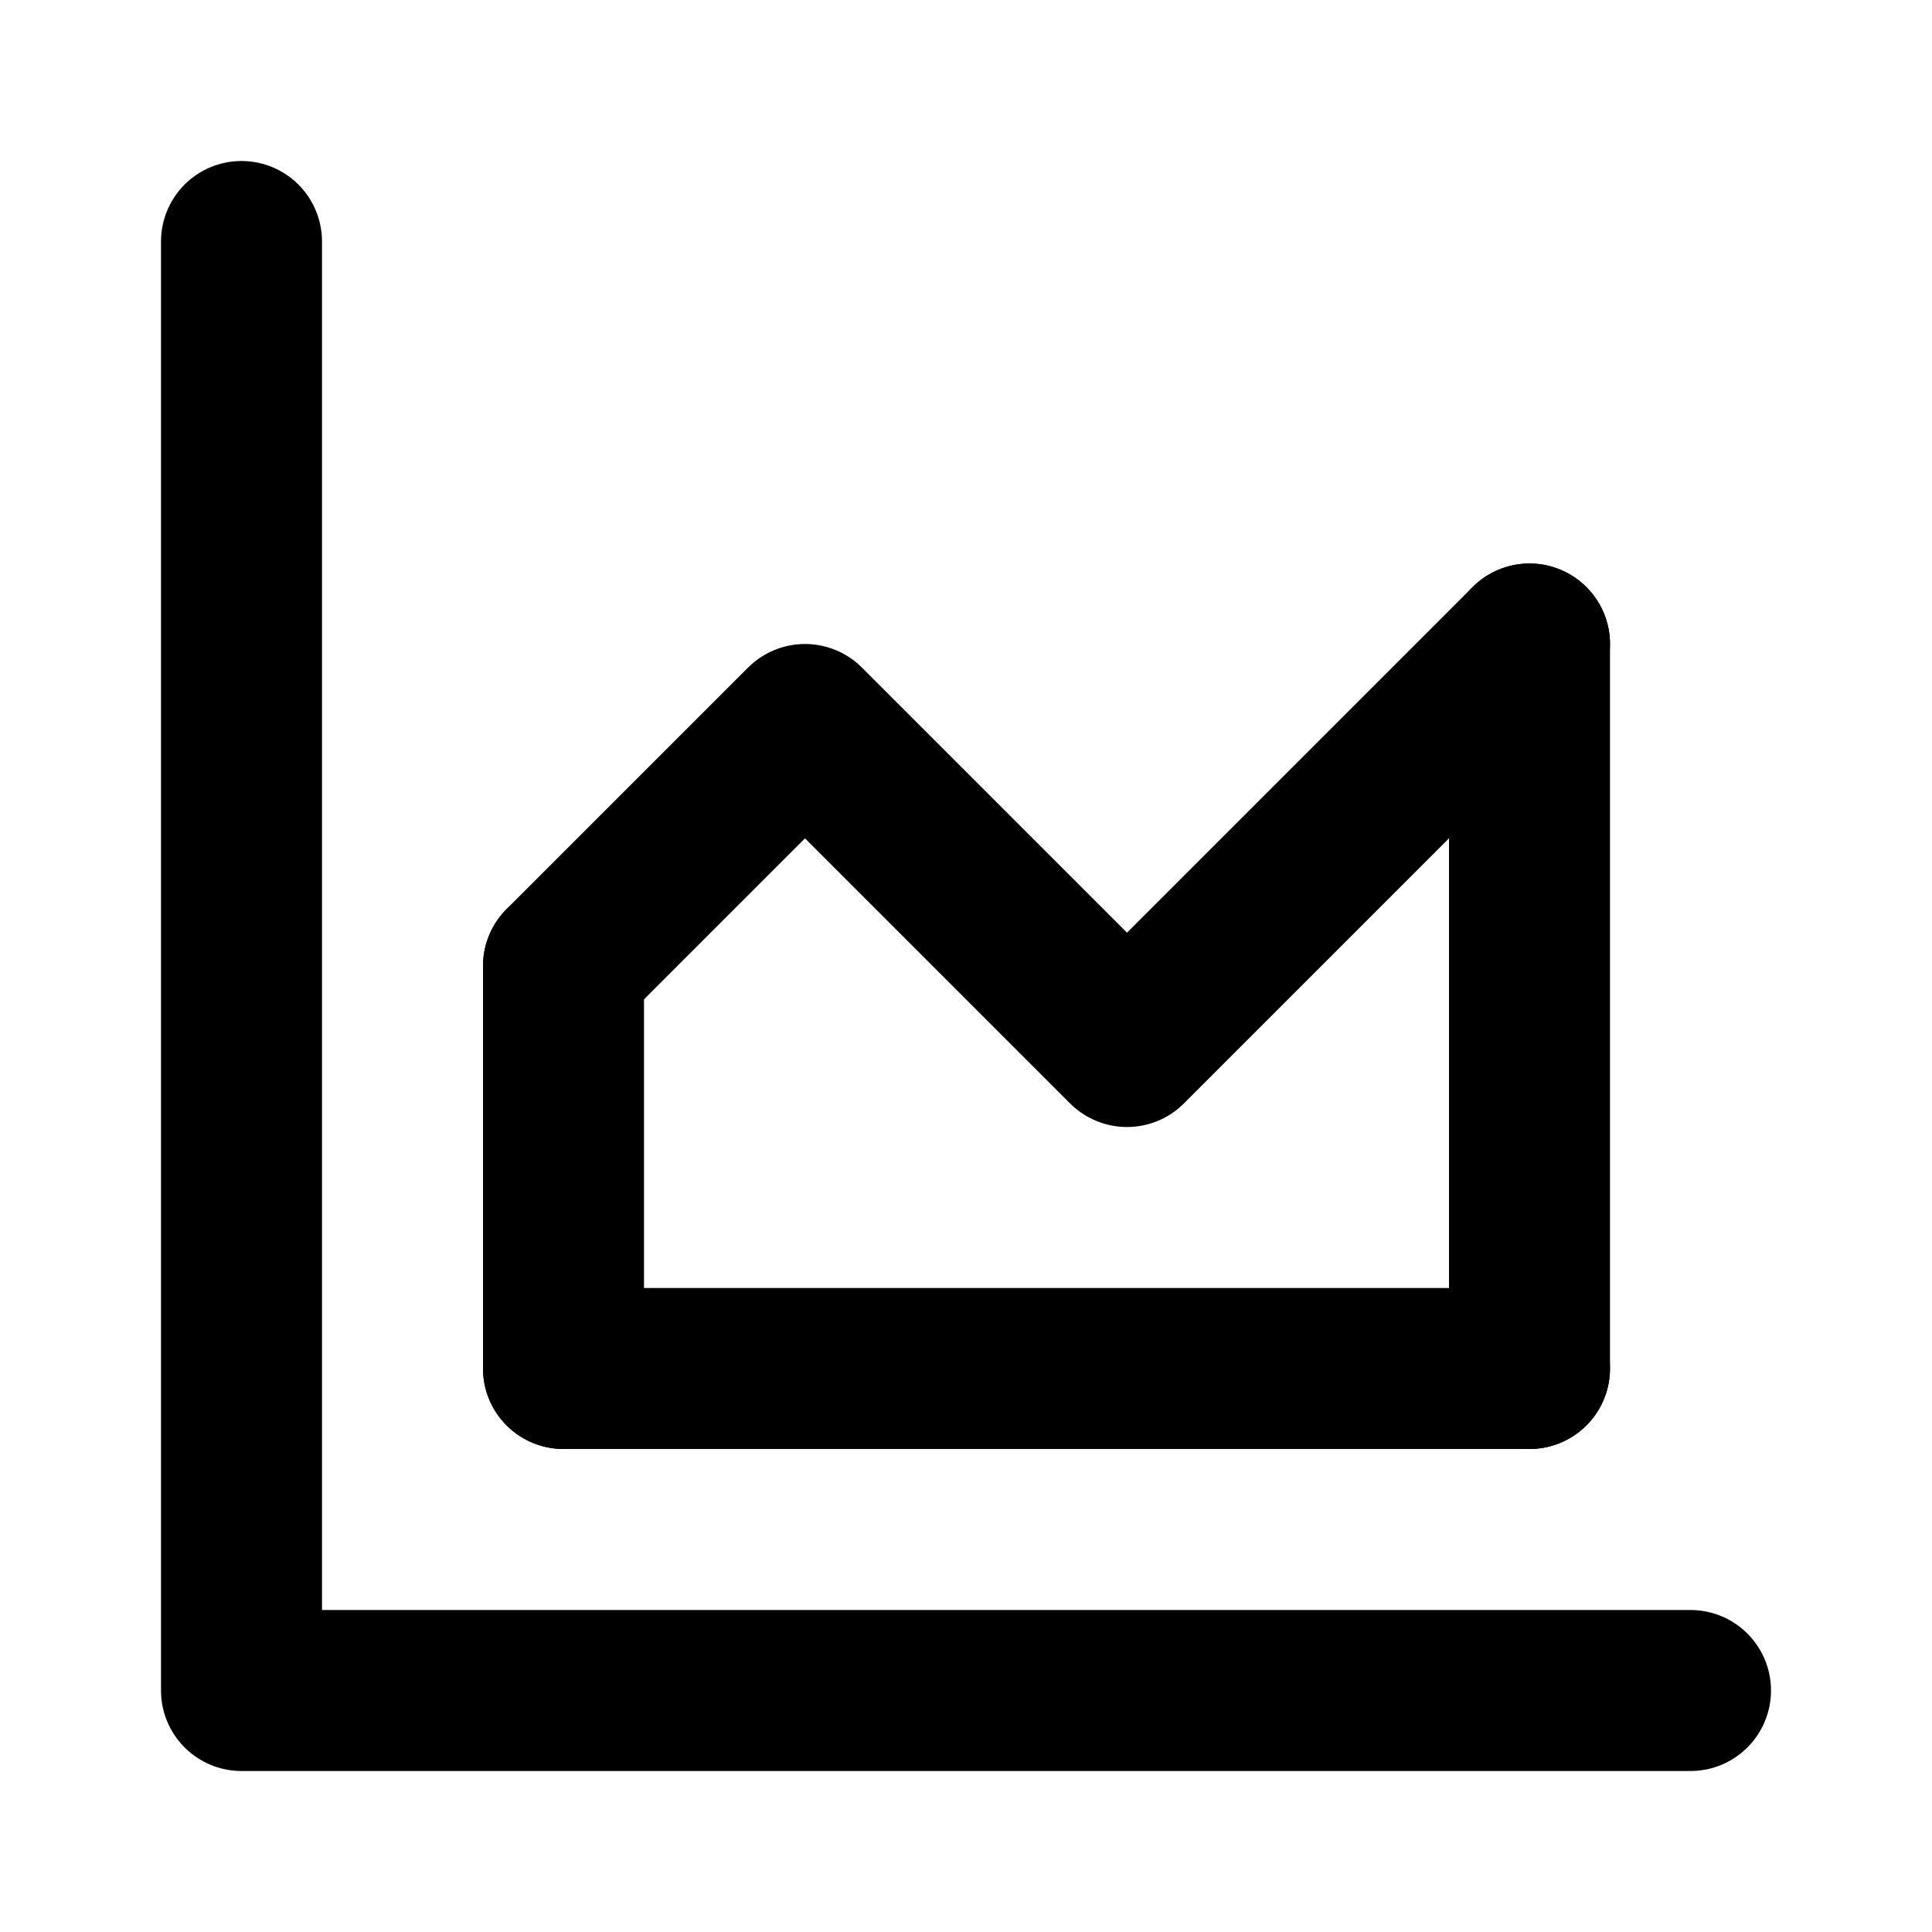
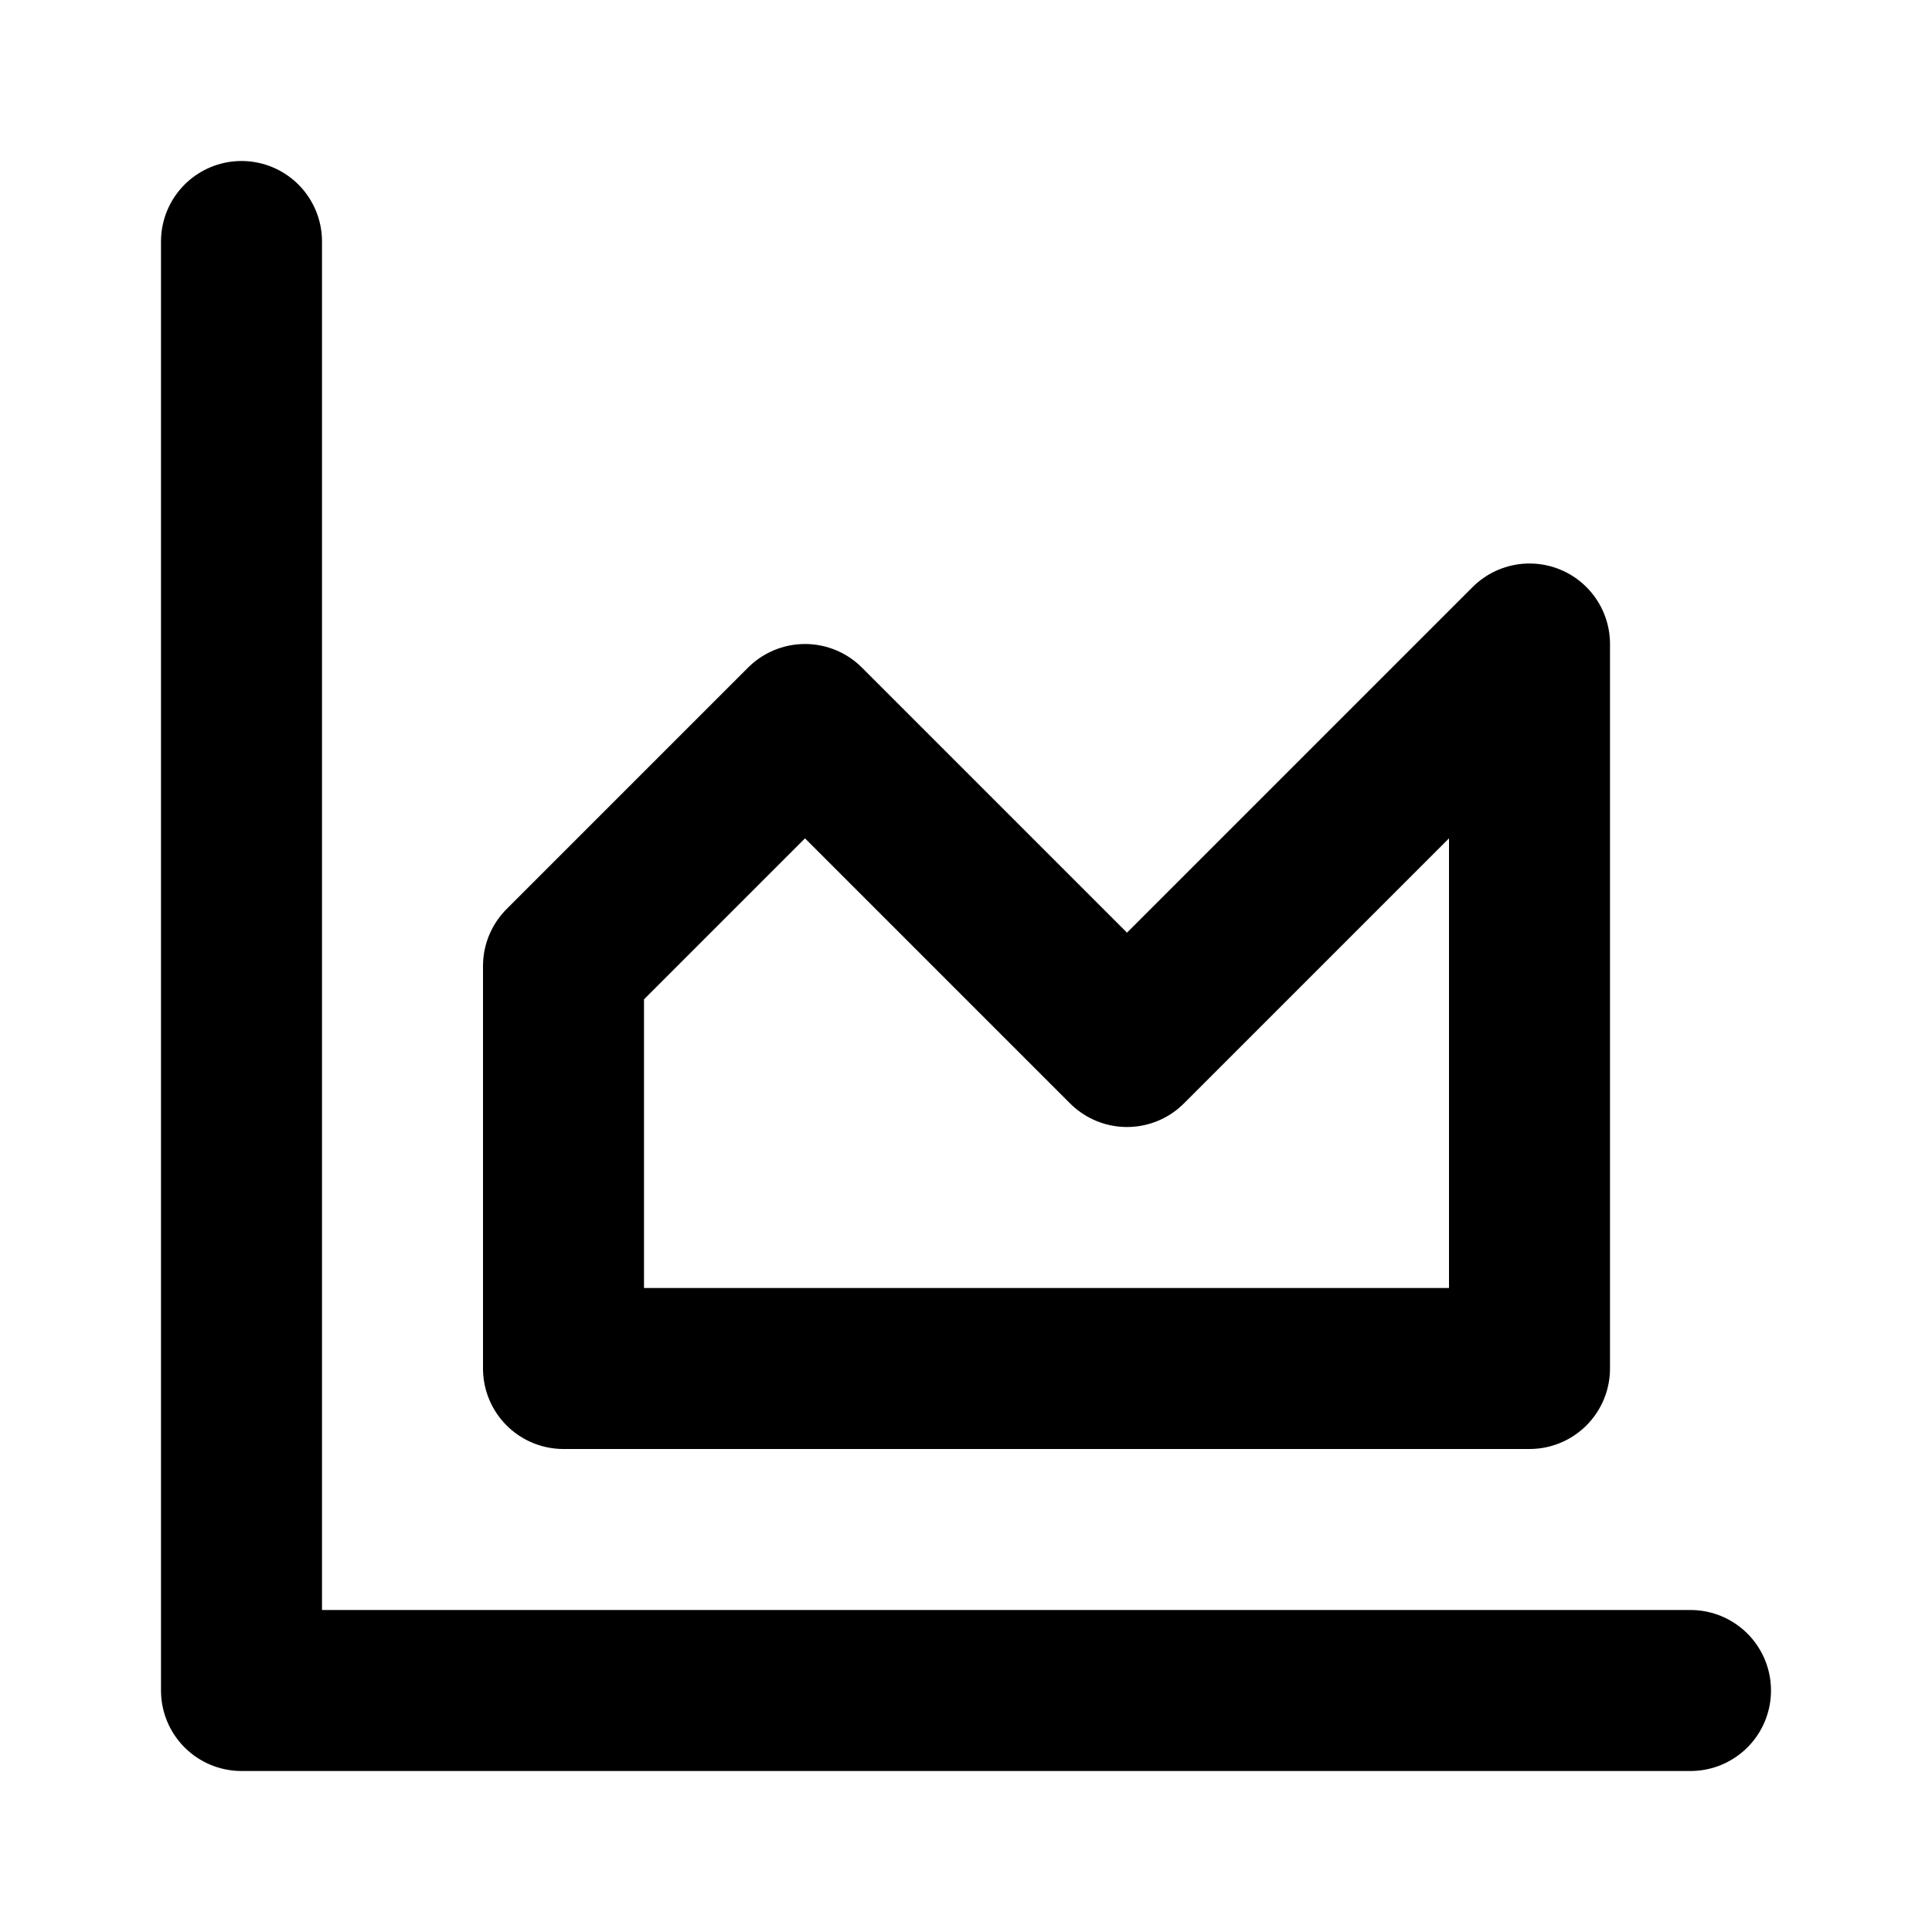
<svg xmlns="http://www.w3.org/2000/svg" width="24" height="24" viewBox="0 0 24 24" fill="none" stroke="currentColor" stroke-width="2" stroke-linecap="round" stroke-linejoin="round">
  <path d="M3 3V21H21" />
-   <path d="M19 8L14 13L10 9L7 12" />
-   <path d="M7 12V17" />
-   <path d="M19 17H7" />
-   <path d="M19 8V17" />
+   <path d="M7 12V17H19V8L14 13L10 9L7 12Z" />
</svg>
